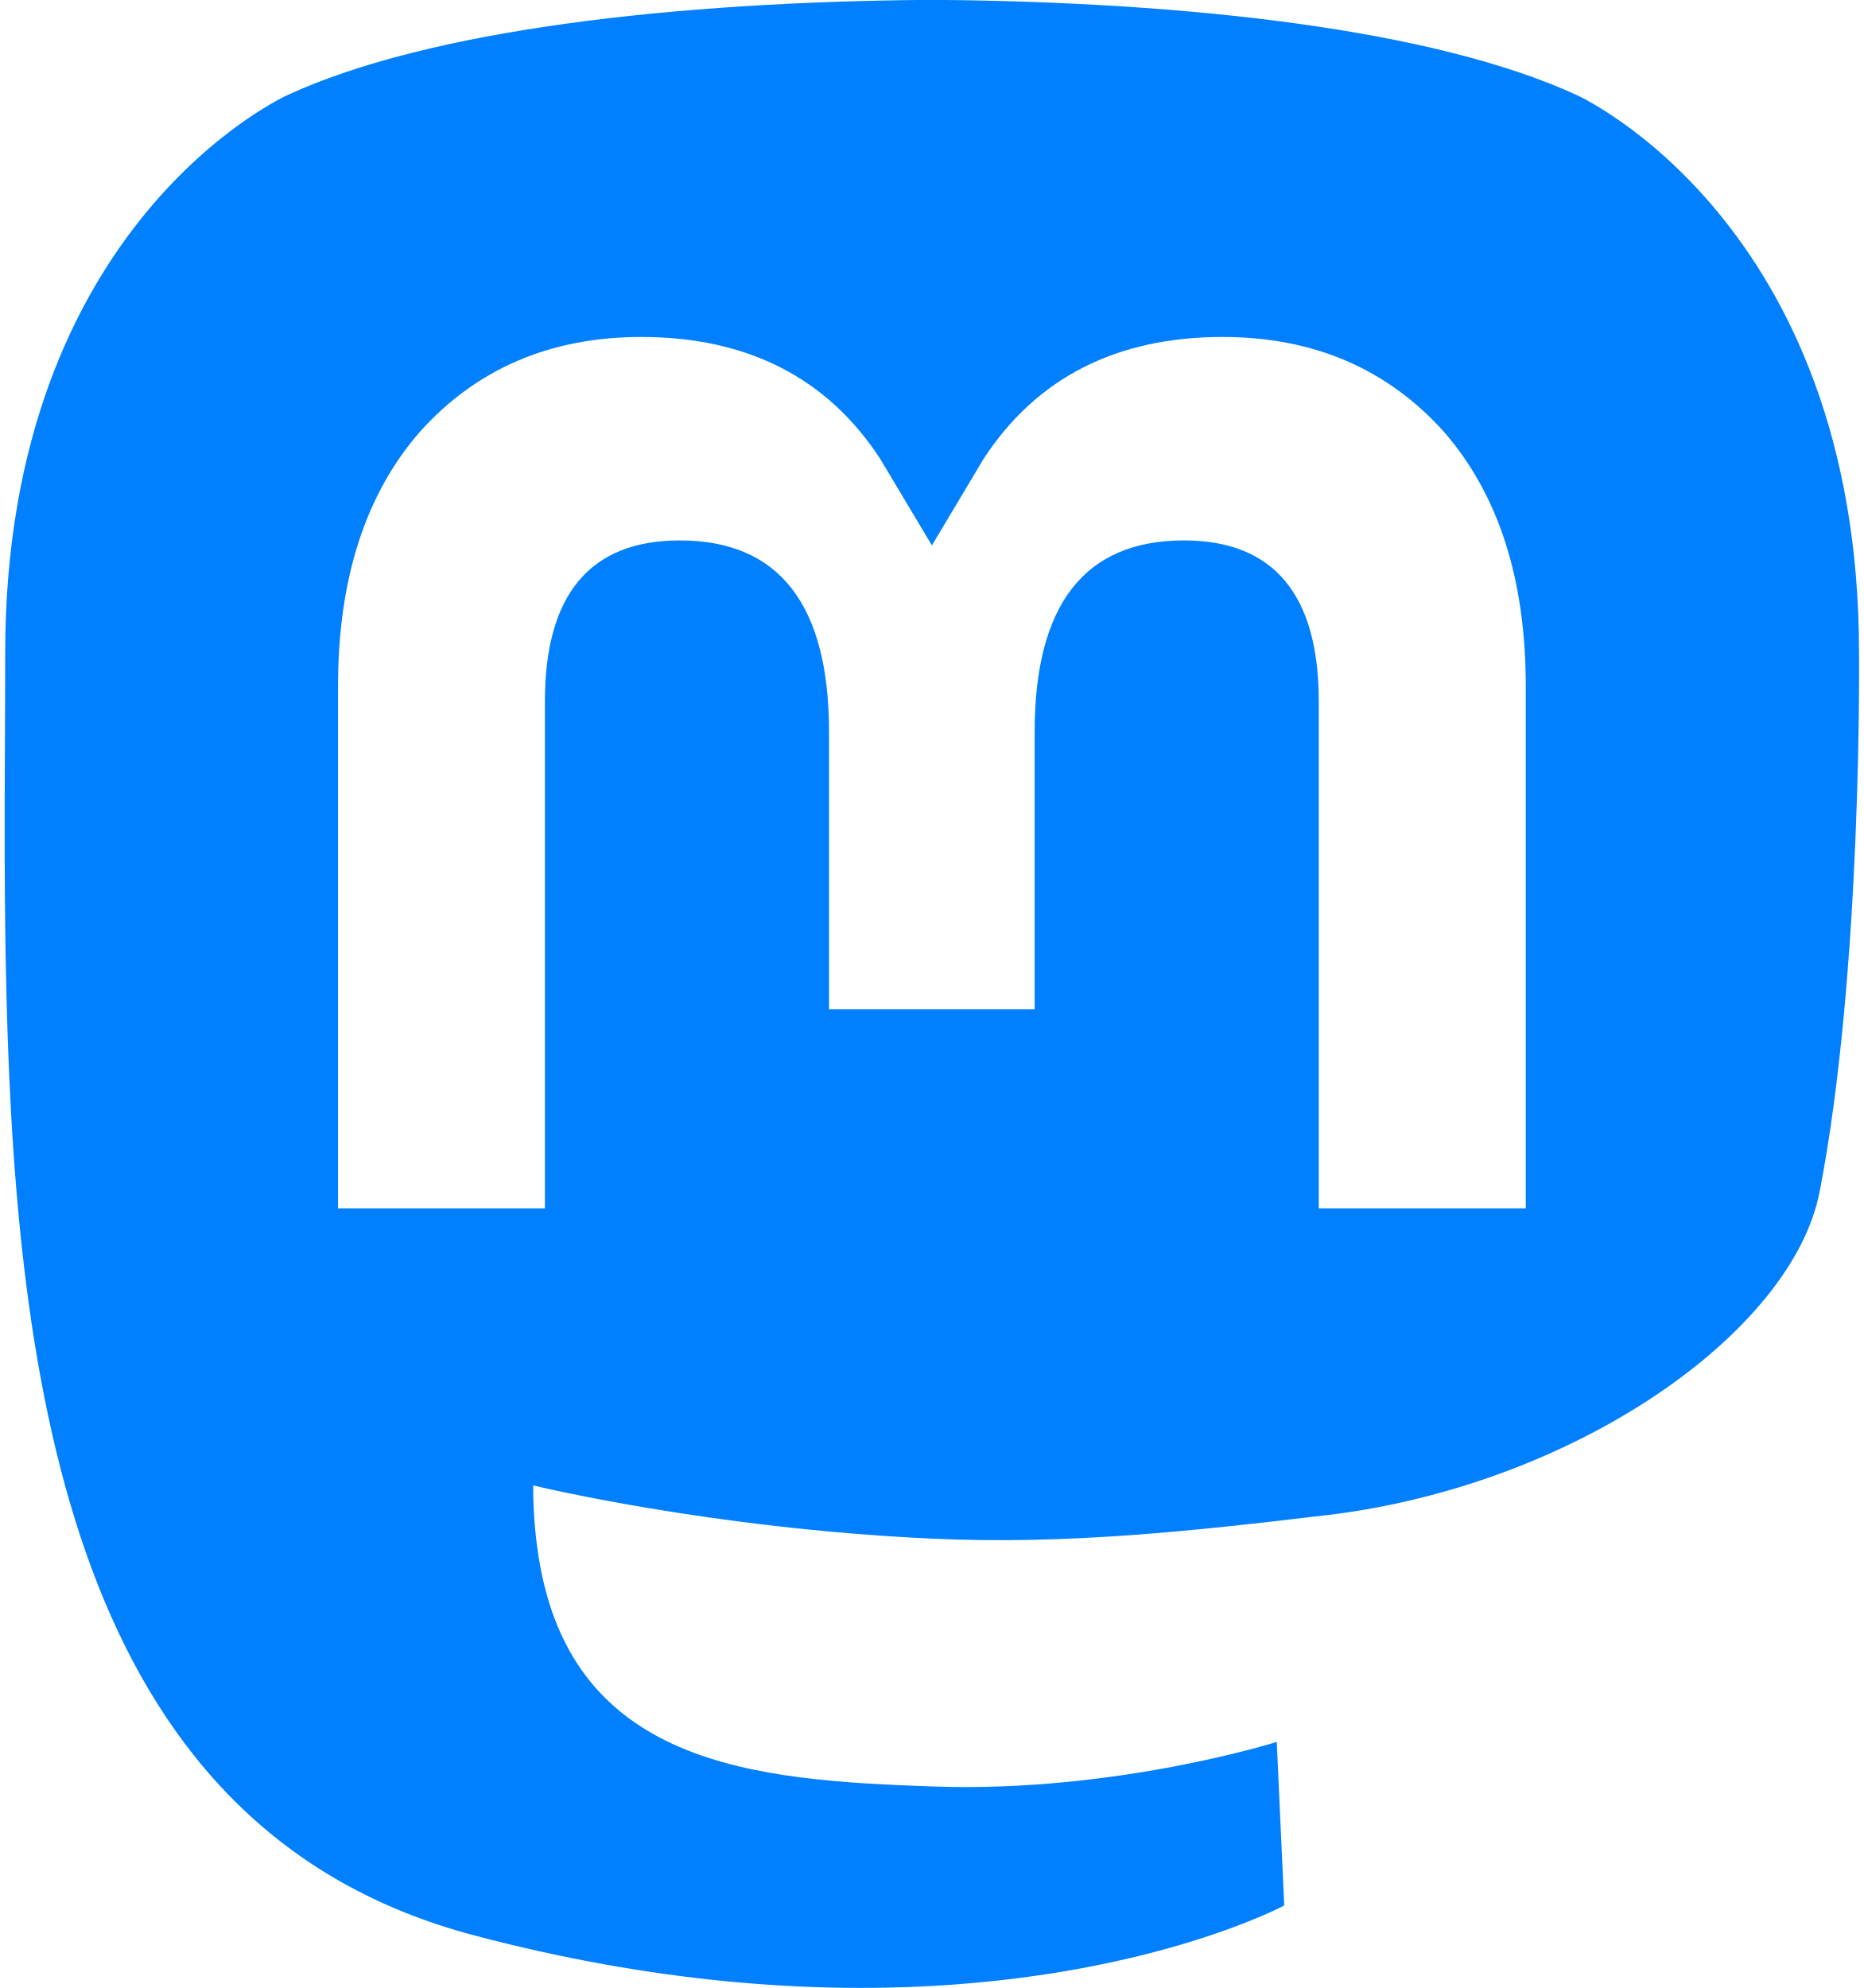
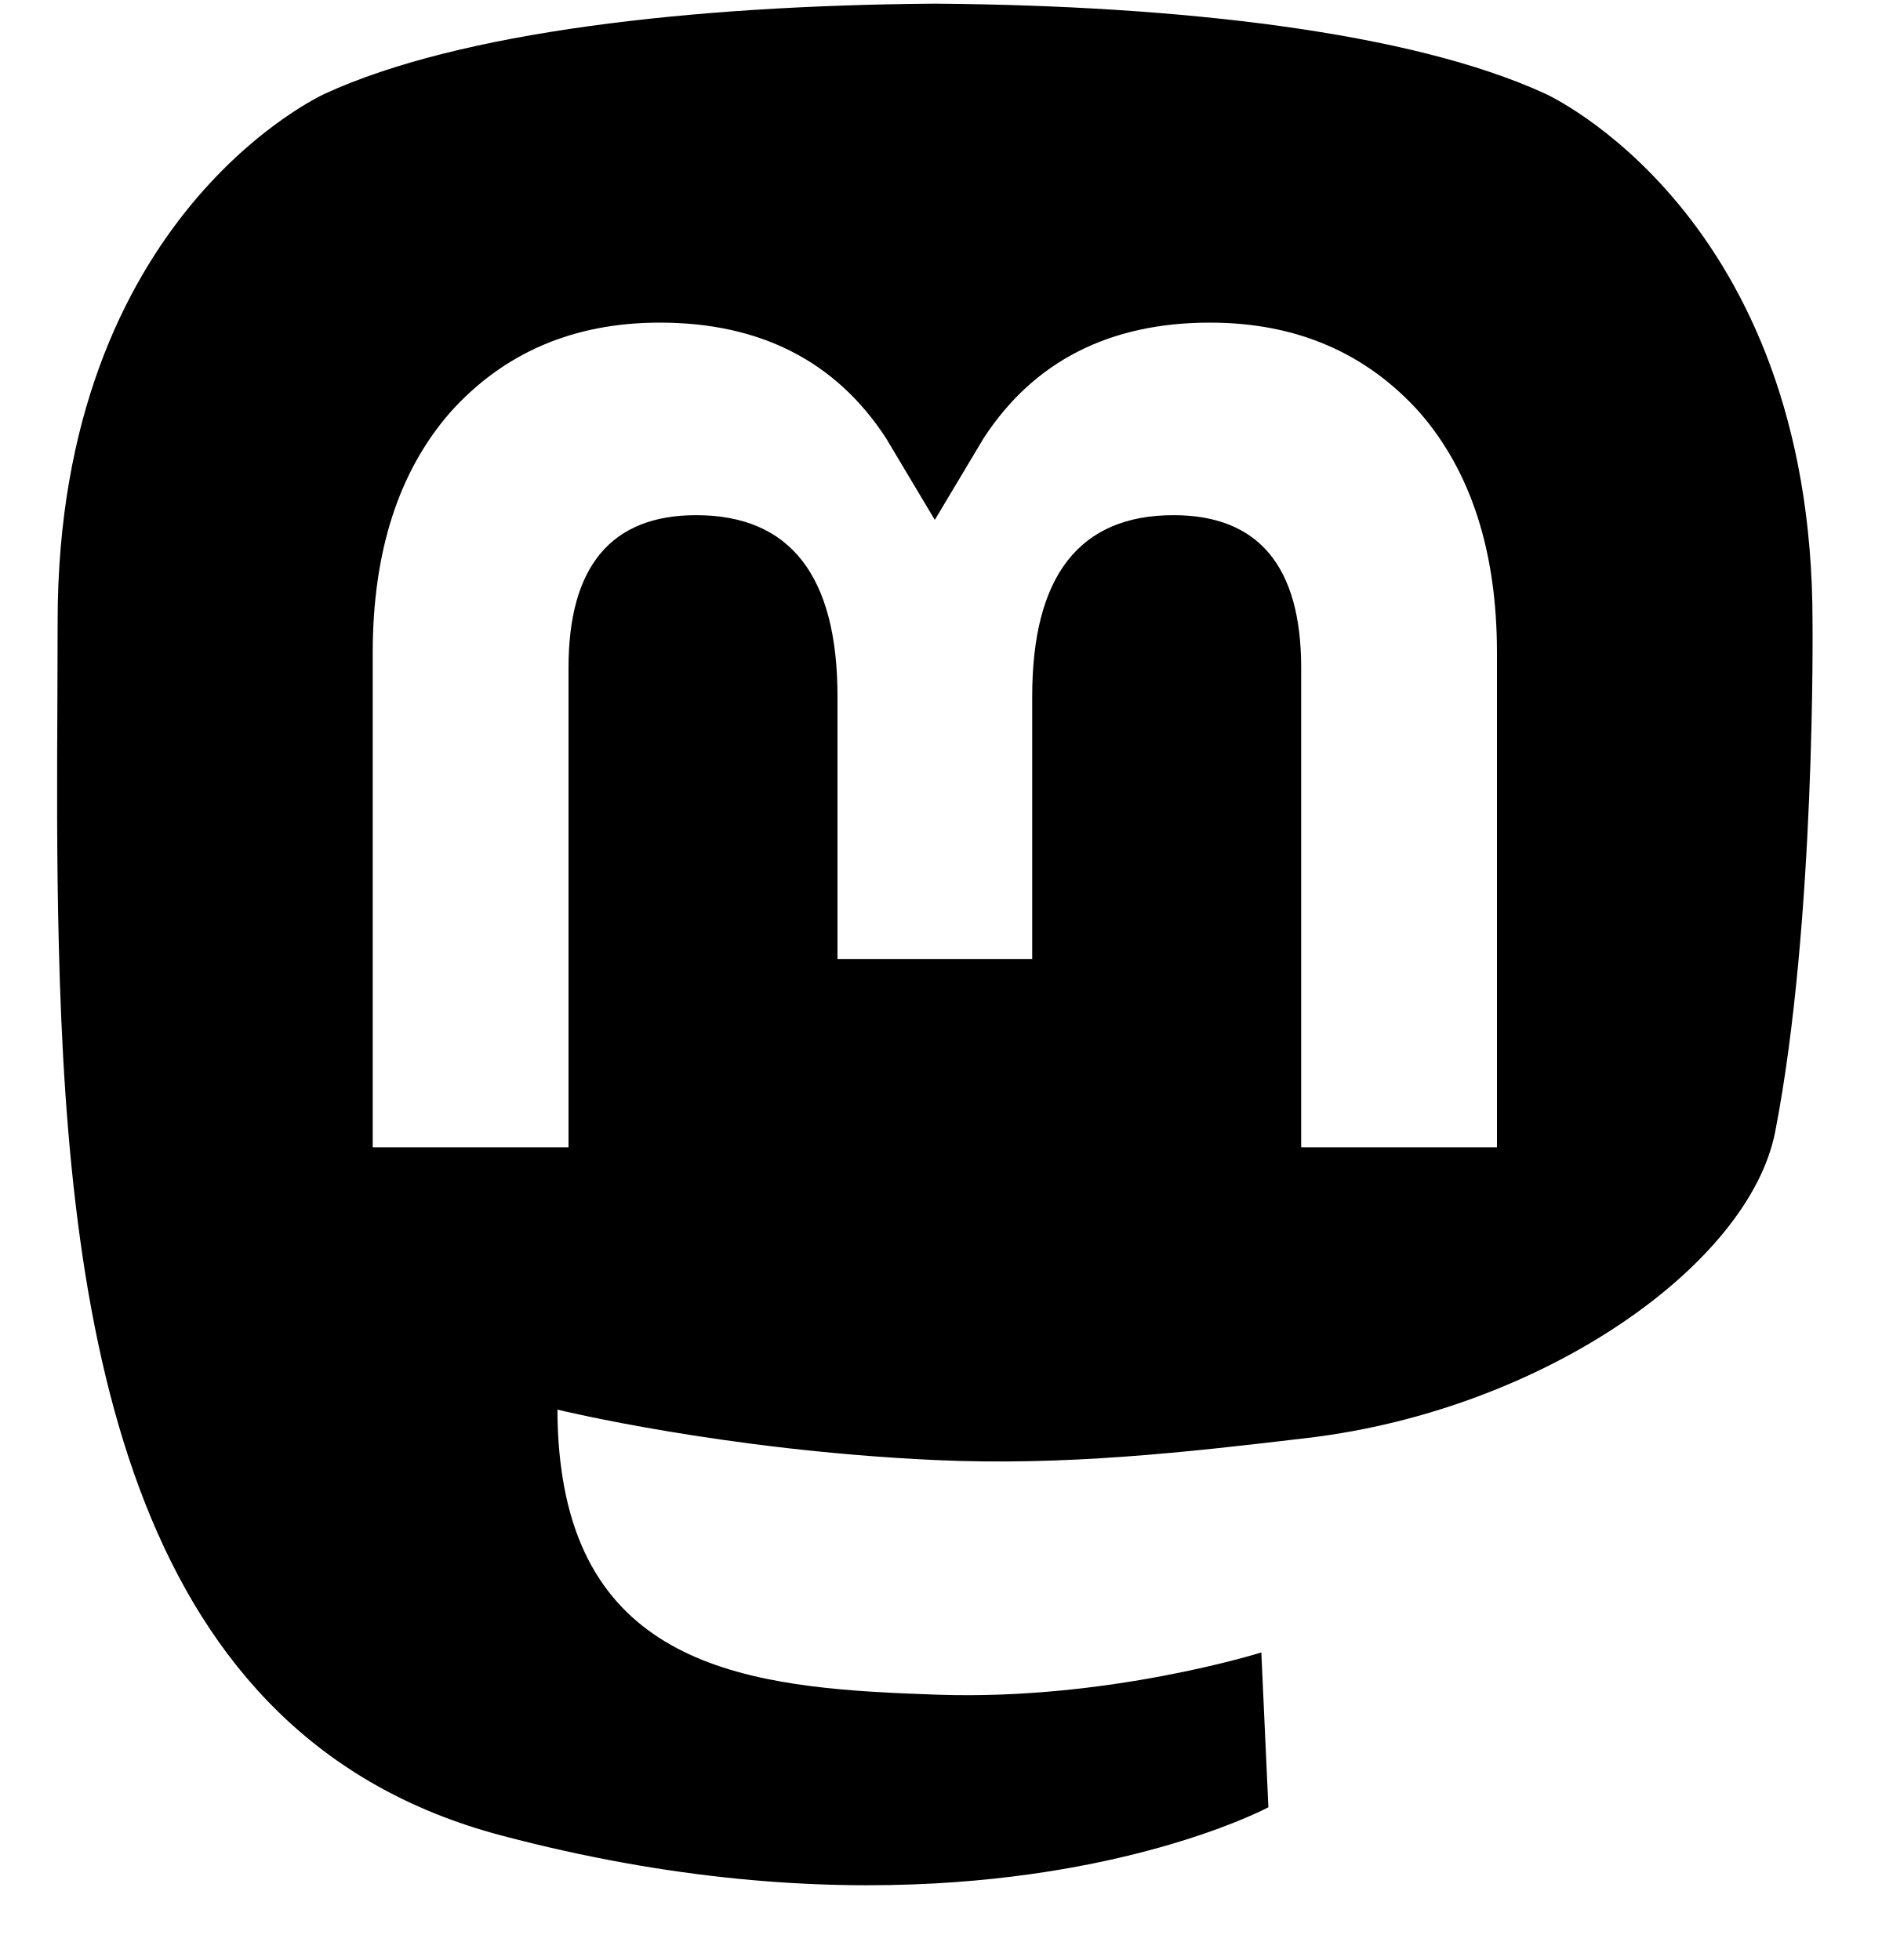
- <svg xmlns="http://www.w3.org/2000/svg" fill="none" height="32" viewBox="0 0 30 32" width="30">
-   <path clip-rule="evenodd" d="m21.35 24.39c4.01-.479 7.501-2.949 7.939-5.207.691-3.556.634-8.678.634-8.678 0-6.942-4.548-8.977-4.548-8.977-2.293-1.053-6.231-1.496-10.322-1.53h-.101c-4.091.033-8.026.476-10.32 1.53 0 0-4.548 2.035-4.548 8.977 0 .421-.002.864-.004 1.324-.006 1.28-.013 2.7.024 4.181.165 6.789 1.245 13.479 7.521 15.141 2.894.766 5.379.926 7.38.816 3.629-.201 5.666-1.295 5.666-1.295l-.12-2.633s-2.593.818-5.506.718c-2.885-.099-5.932-.311-6.398-3.854-.043-.311-.065-.644-.065-.993 0 0 2.833.692 6.423.857 2.195.101 4.254-.129 6.344-.378zm3.209-4.94v-8.405c0-1.718-.437-3.083-1.316-4.093-.906-1.01-2.093-1.528-3.565-1.528-1.704 0-2.995.655-3.848 1.965l-.83 1.39-.83-1.39c-.853-1.31-2.144-1.965-3.848-1.965-1.473 0-2.659.518-3.565 1.528-.879 1.01-1.316 2.375-1.316 4.093v8.405h3.33v-8.158c0-1.72.724-2.593 2.171-2.593 1.6 0 2.402 1.035 2.402 3.083v4.465h3.31v-4.465c0-2.047.802-3.083 2.402-3.083 1.447 0 2.171.873 2.171 2.593v8.158z" fill="#0080ff" fill-rule="evenodd" />
+ <svg xmlns="http://www.w3.org/2000/svg" width="24" height="25" viewBox="0 0 24 25" fill="none">
+   <path fill-rule="evenodd" clip-rule="evenodd" d="M16.684 18.34C19.691 17.98 22.309 16.128 22.638 14.435C23.157 11.768 23.114 7.926 23.114 7.926C23.114 2.72 19.703 1.194 19.703 1.194C17.983 0.404 15.03 0.072 11.961 0.047H11.886C8.818 0.072 5.866 0.404 4.146 1.194C4.146 1.194 0.735 2.72 0.735 7.926C0.735 8.242 0.733 8.574 0.732 8.92C0.727 9.879 0.722 10.944 0.75 12.056C0.873 17.147 1.683 22.165 6.391 23.411C8.561 23.986 10.425 24.106 11.925 24.023C14.647 23.873 16.175 23.052 16.175 23.052L16.085 21.077C16.085 21.077 14.14 21.691 11.956 21.616C9.792 21.542 7.507 21.383 7.157 18.726C7.125 18.492 7.109 18.242 7.109 17.98C7.109 17.98 9.233 18.5 11.925 18.623C13.572 18.699 15.116 18.527 16.684 18.34ZM19.09 14.634V8.33C19.09 7.042 18.762 6.018 18.104 5.261C17.424 4.503 16.534 4.115 15.43 4.115C14.151 4.115 13.184 4.606 12.544 5.589L11.921 6.631L11.299 5.589C10.659 4.606 9.692 4.115 8.414 4.115C7.309 4.115 6.419 4.503 5.74 5.261C5.081 6.018 4.753 7.042 4.753 8.33V14.634H7.25V8.516C7.25 7.226 7.793 6.571 8.878 6.571C10.079 6.571 10.68 7.348 10.68 8.883V12.232H13.163V8.883C13.163 7.348 13.764 6.571 14.965 6.571C16.05 6.571 16.593 7.226 16.593 8.516V14.634H19.09Z" fill="black" />
</svg>
